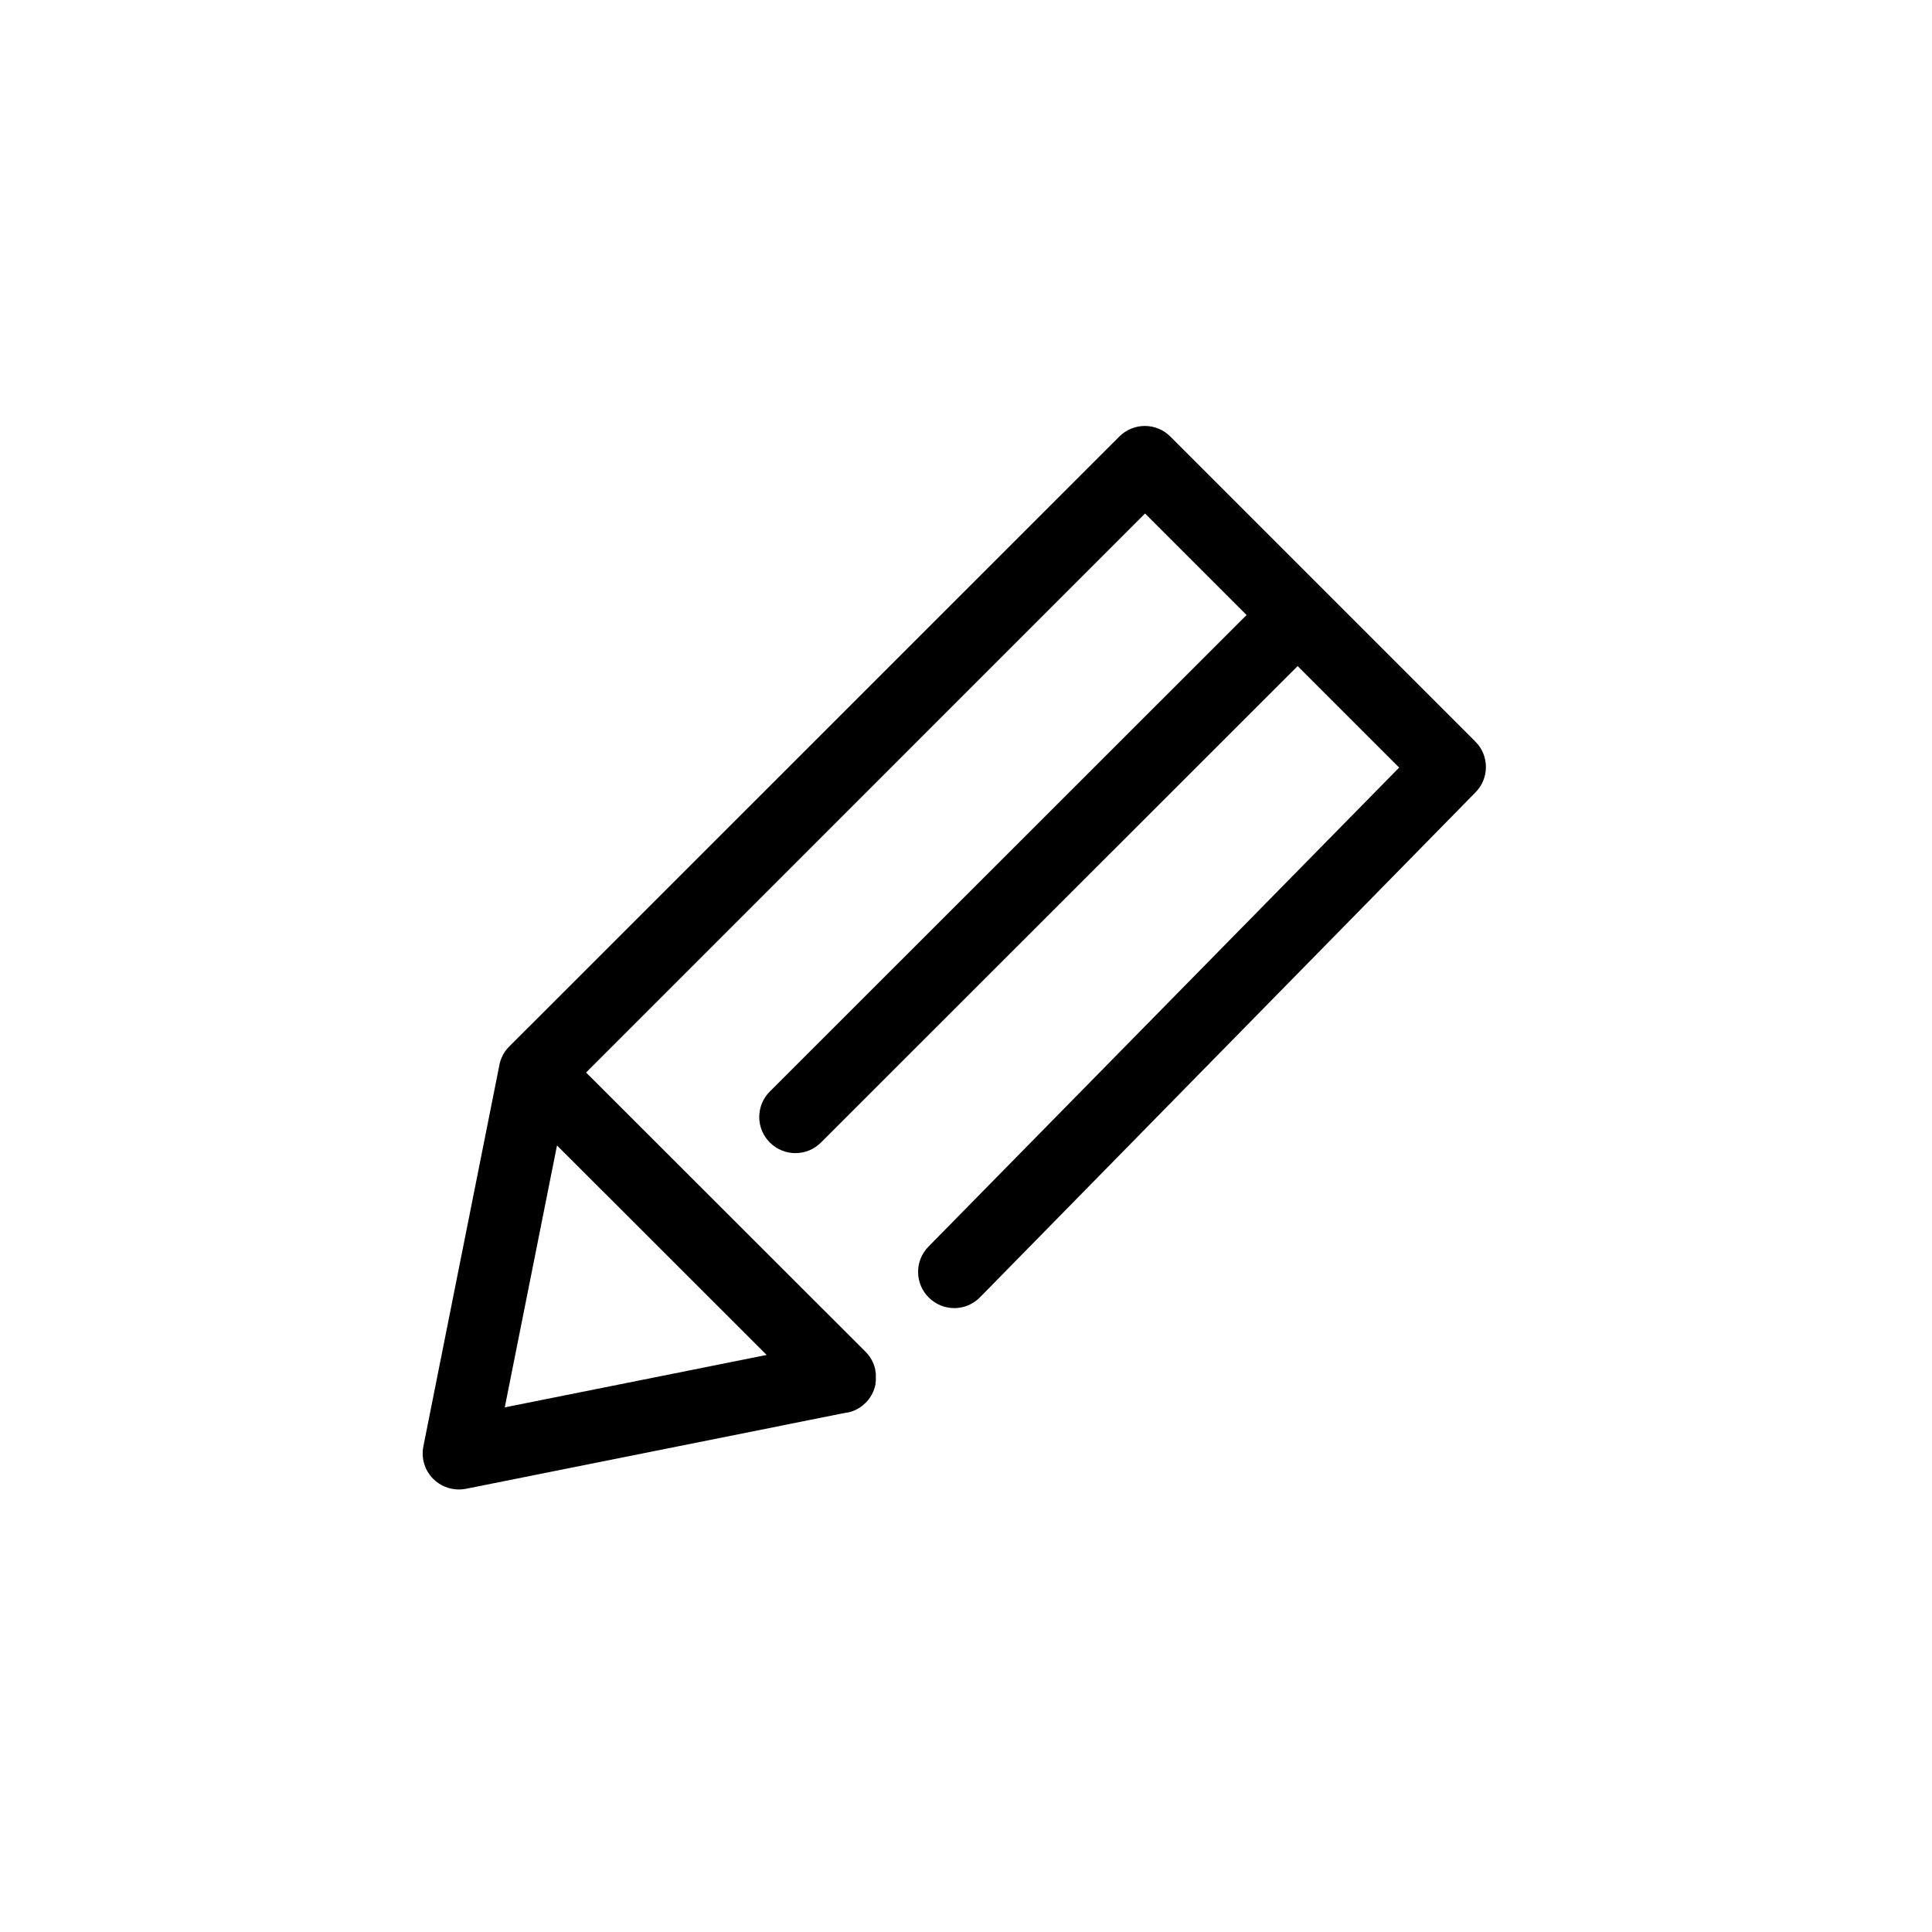
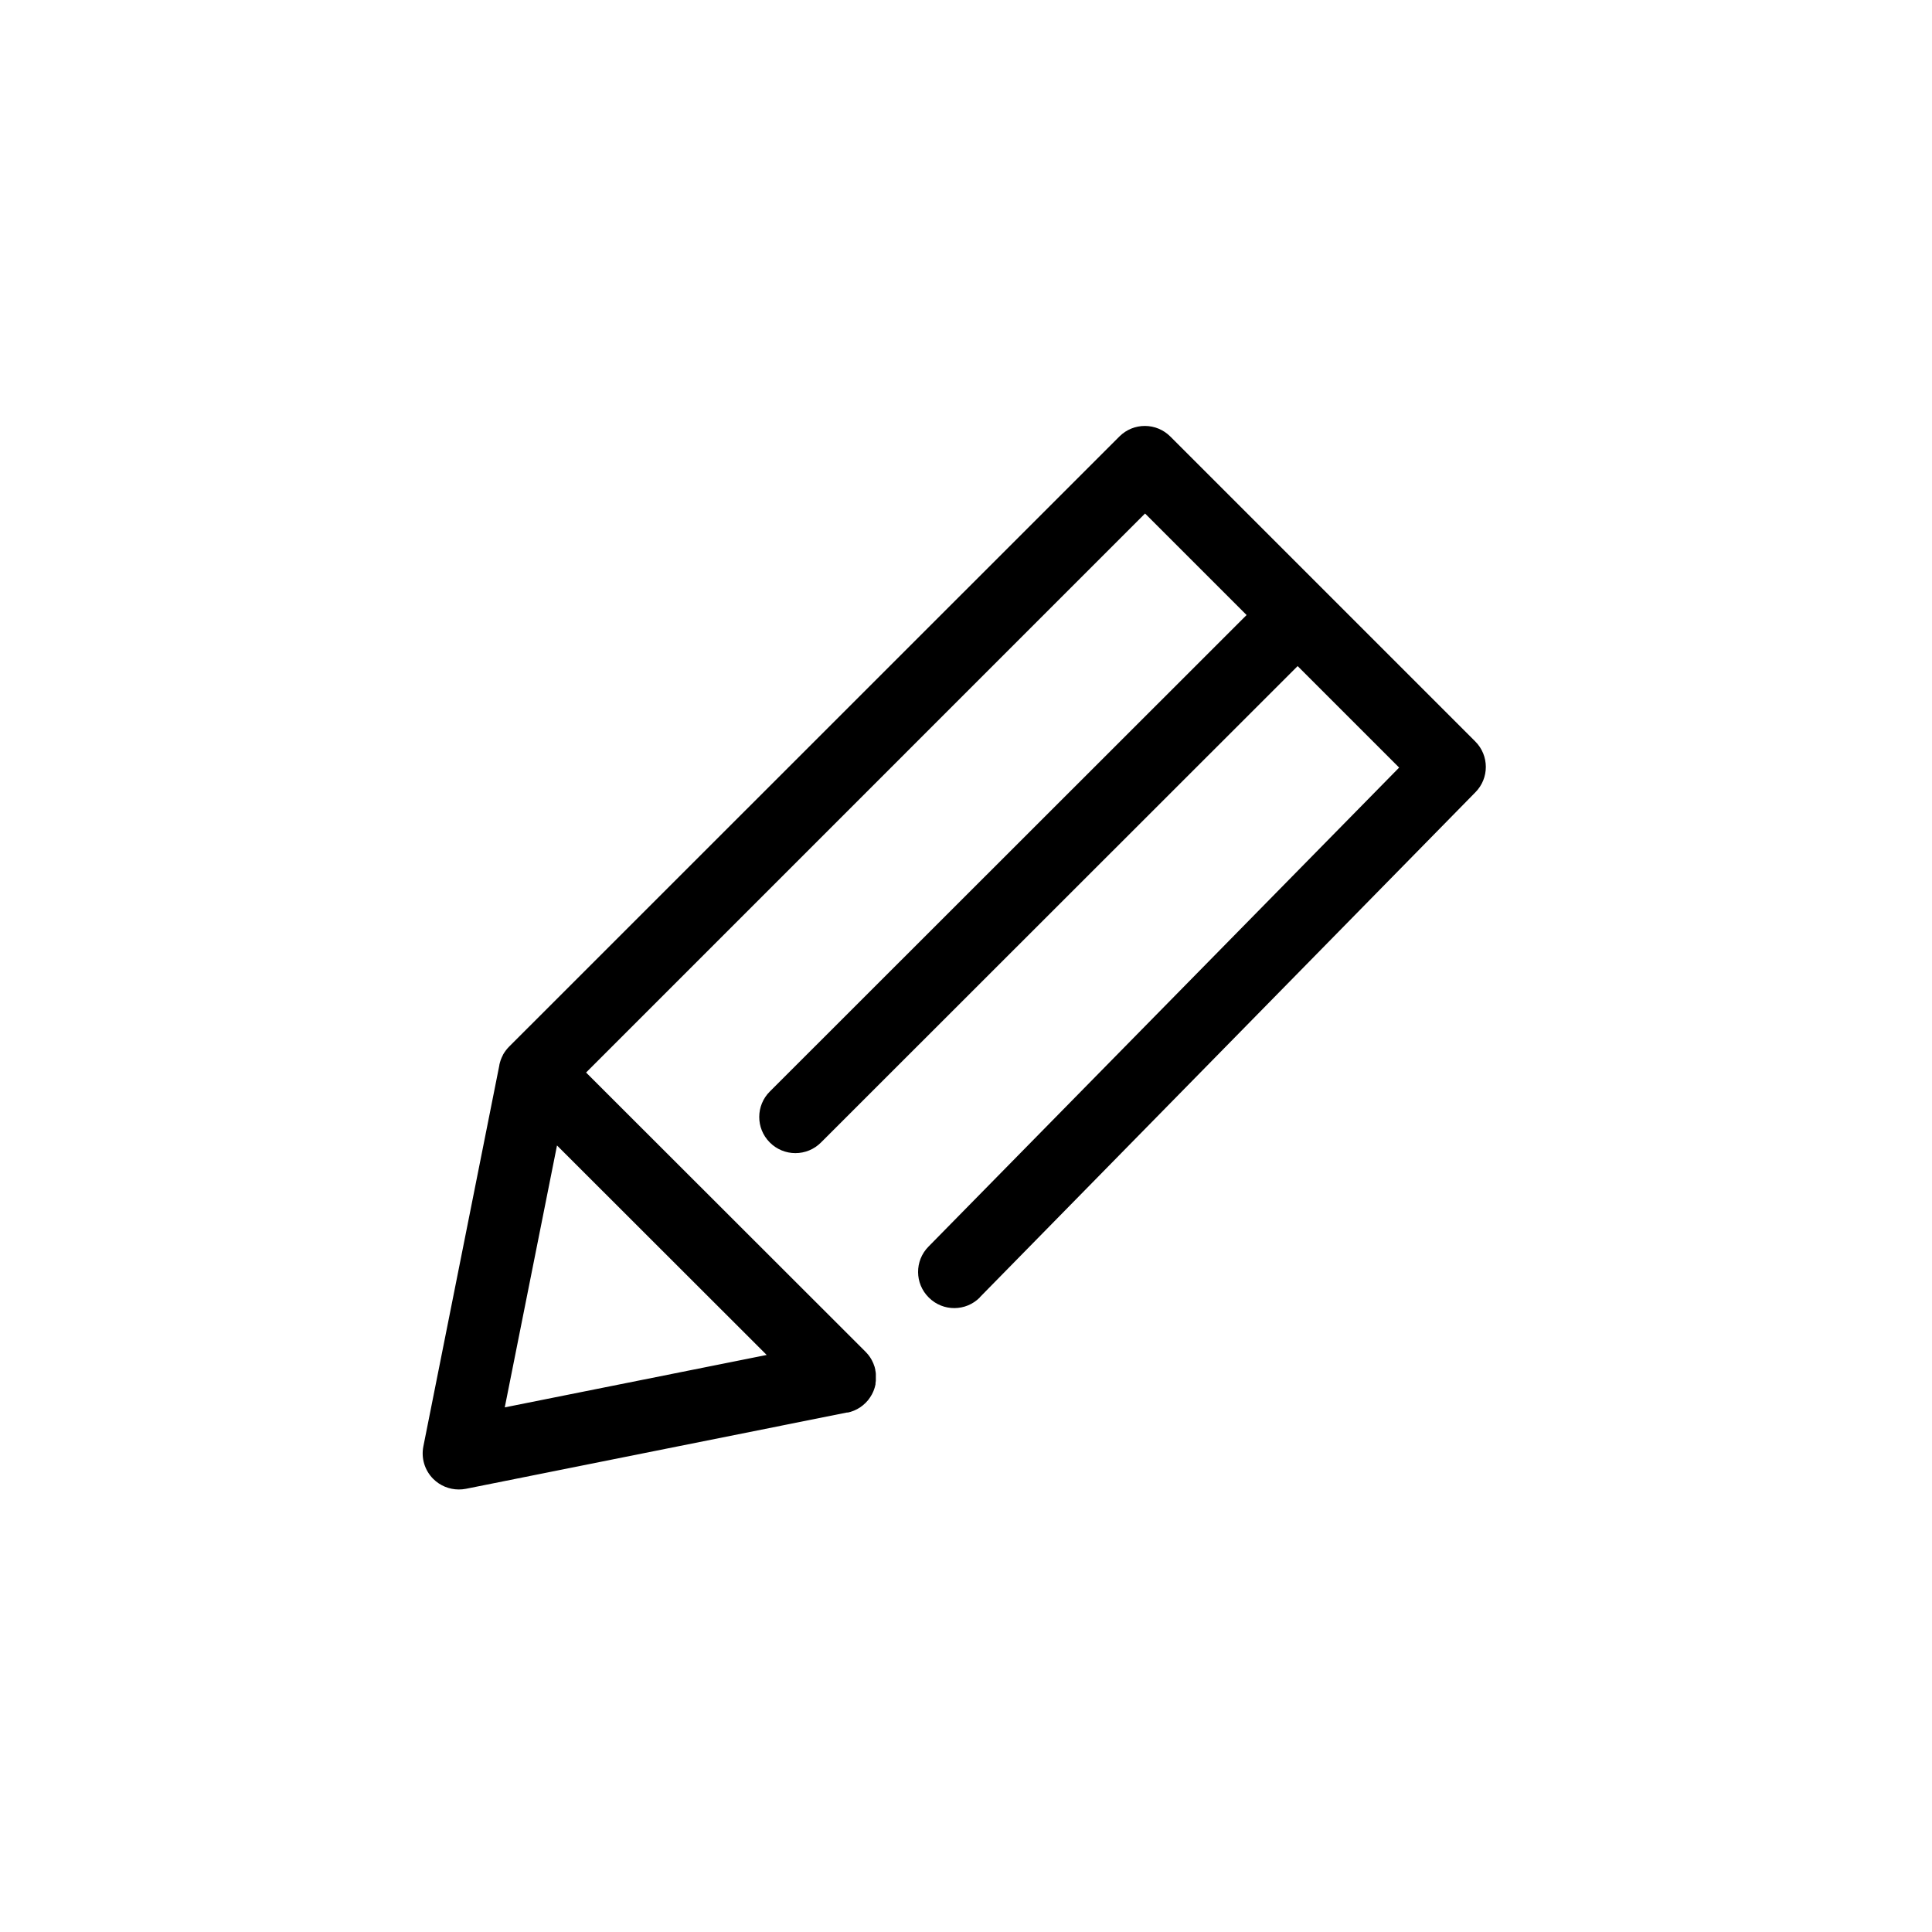
<svg xmlns="http://www.w3.org/2000/svg" viewBox="0 0 537 537">
  <defs>
    <style>.a{fill:none;}</style>
  </defs>
  <rect class="a" width="537" height="537" />
-   <path d="M7341.56-7262.4l-84.75-84.75a10,10,0,0,0-14.2,0L7073-7177.58h0a9.17,9.17,0,0,0-.87,1l-.18.25a10.13,10.13,0,0,0-.68,1.07.08.08,0,0,0,0,.05,8.8,8.8,0,0,0-.55,1.22l-.09.25a10.84,10.84,0,0,0-.34,1.24.43.43,0,0,0,0,.05v.06l-21.11,105.89a10,10,0,0,0,2.74,9.06,10.07,10.07,0,0,0,7.1,2.94,10.11,10.11,0,0,0,2-.19l105.89-21.2h.06l.21,0,.75-.19.34-.12c.2-.07.39-.13.58-.21l.43-.2.46-.22c.17-.09.33-.19.49-.29l.35-.21c.19-.13.37-.27.55-.41l.24-.18q.35-.28.66-.6l.08-.07h0a9.59,9.59,0,0,0,.68-.75c.09-.11.16-.23.25-.34s.22-.29.32-.45.24-.38.35-.58a2.07,2.07,0,0,0,.15-.25c.1-.19.19-.38.28-.58s.1-.2.14-.31.13-.34.19-.51.1-.28.14-.42.07-.28.11-.42a4.72,4.72,0,0,0,.13-.54c0-.1,0-.21,0-.32s.07-.43.09-.65,0-.18,0-.27,0-.46,0-.7,0-.31,0-.46,0-.34,0-.51q-.06-.49-.15-1h0c0-.05,0-.1,0-.15-.06-.27-.12-.54-.2-.81l-.12-.32c-.07-.2-.13-.41-.22-.61s-.12-.27-.19-.4a5.24,5.24,0,0,0-.23-.48c-.08-.16-.18-.31-.27-.47l-.23-.37c-.12-.18-.25-.35-.38-.52l-.21-.27a7,7,0,0,0-.52-.57l-.14-.16,0,0h0l-77.68-77.61,155.37-155.38,28.22,28.22-132.5,132.42a10,10,0,0,0,0,14.2,10,10,0,0,0,7.1,2.94,10,10,0,0,0,7.09-2.94l132.5-132.43,28.21,28.21L7189.57-7122a10,10,0,0,0,.14,14.2,10,10,0,0,0,14.19-.13l137.73-140.35A10,10,0,0,0,7341.56-7262.4Zm-255.24,112.28,58.28,58.23-72.8,14.57Z" transform="translate(-6931.5 7468.5)" />
+   <path d="M7341.56-7262.4l-84.75-84.75a10,10,0,0,0-14.14-.06l-.06.06L7073-7177.58h0a10.39,10.39,0,0,0-.87,1l-.18.25a9.2,9.2,0,0,0-.68,1.07,0,0,0,0,0,0,.05,8.92,8.92,0,0,0-.55,1.22l-.09.25a10.84,10.84,0,0,0-.34,1.24v.11l-21.11,105.89a10,10,0,0,0,2.74,9.06,10.07,10.07,0,0,0,7.1,2.94,10.34,10.34,0,0,0,2-.19l105.89-21.2h.27l.75-.19.34-.12c.2-.07.39-.13.58-.21l.43-.2.46-.22c.17-.09.33-.19.49-.29l.35-.21c.19-.13.37-.27.55-.41l.24-.18q.35-.28.66-.6l.08-.07h0a9.59,9.59,0,0,0,.68-.75c.09-.11.16-.23.25-.34a4.86,4.86,0,0,0,.32-.45c.1-.16.24-.38.35-.58a1.28,1.28,0,0,0,.15-.25c.1-.19.19-.38.28-.58s.1-.2.14-.31l.19-.51c.06-.17.1-.28.14-.42s.07-.28.11-.42a5.29,5.29,0,0,0,.13-.54v-.32c0-.11.07-.43.09-.65a1.06,1.06,0,0,0,0-.27v-1.67c0-.33-.09-.66-.15-1h0v-.15c-.06-.27-.12-.54-.2-.81l-.12-.32c-.07-.2-.13-.41-.22-.61s-.12-.27-.19-.4a5.24,5.24,0,0,0-.23-.48c-.08-.16-.18-.31-.27-.47l-.23-.37c-.12-.18-.25-.35-.38-.52l-.21-.27a7,7,0,0,0-.52-.57l-.14-.16h0l-77.68-77.61,155.37-155.38,28.22,28.22-132.5,132.42a10,10,0,0,0-.06,14.14l.06.06a10,10,0,0,0,7.1,2.94,10,10,0,0,0,7.09-2.94l132.5-132.43,28.21,28.21L7189.57-7122a10,10,0,0,0,.08,14.14l.06.06a10,10,0,0,0,14.14-.08l0-.05,137.73-140.35A10,10,0,0,0,7341.56-7262.4Zm-255.24,112.28,58.28,58.23-72.8,14.57Z" transform="translate(-6931.5 7468.5)" />
</svg>
